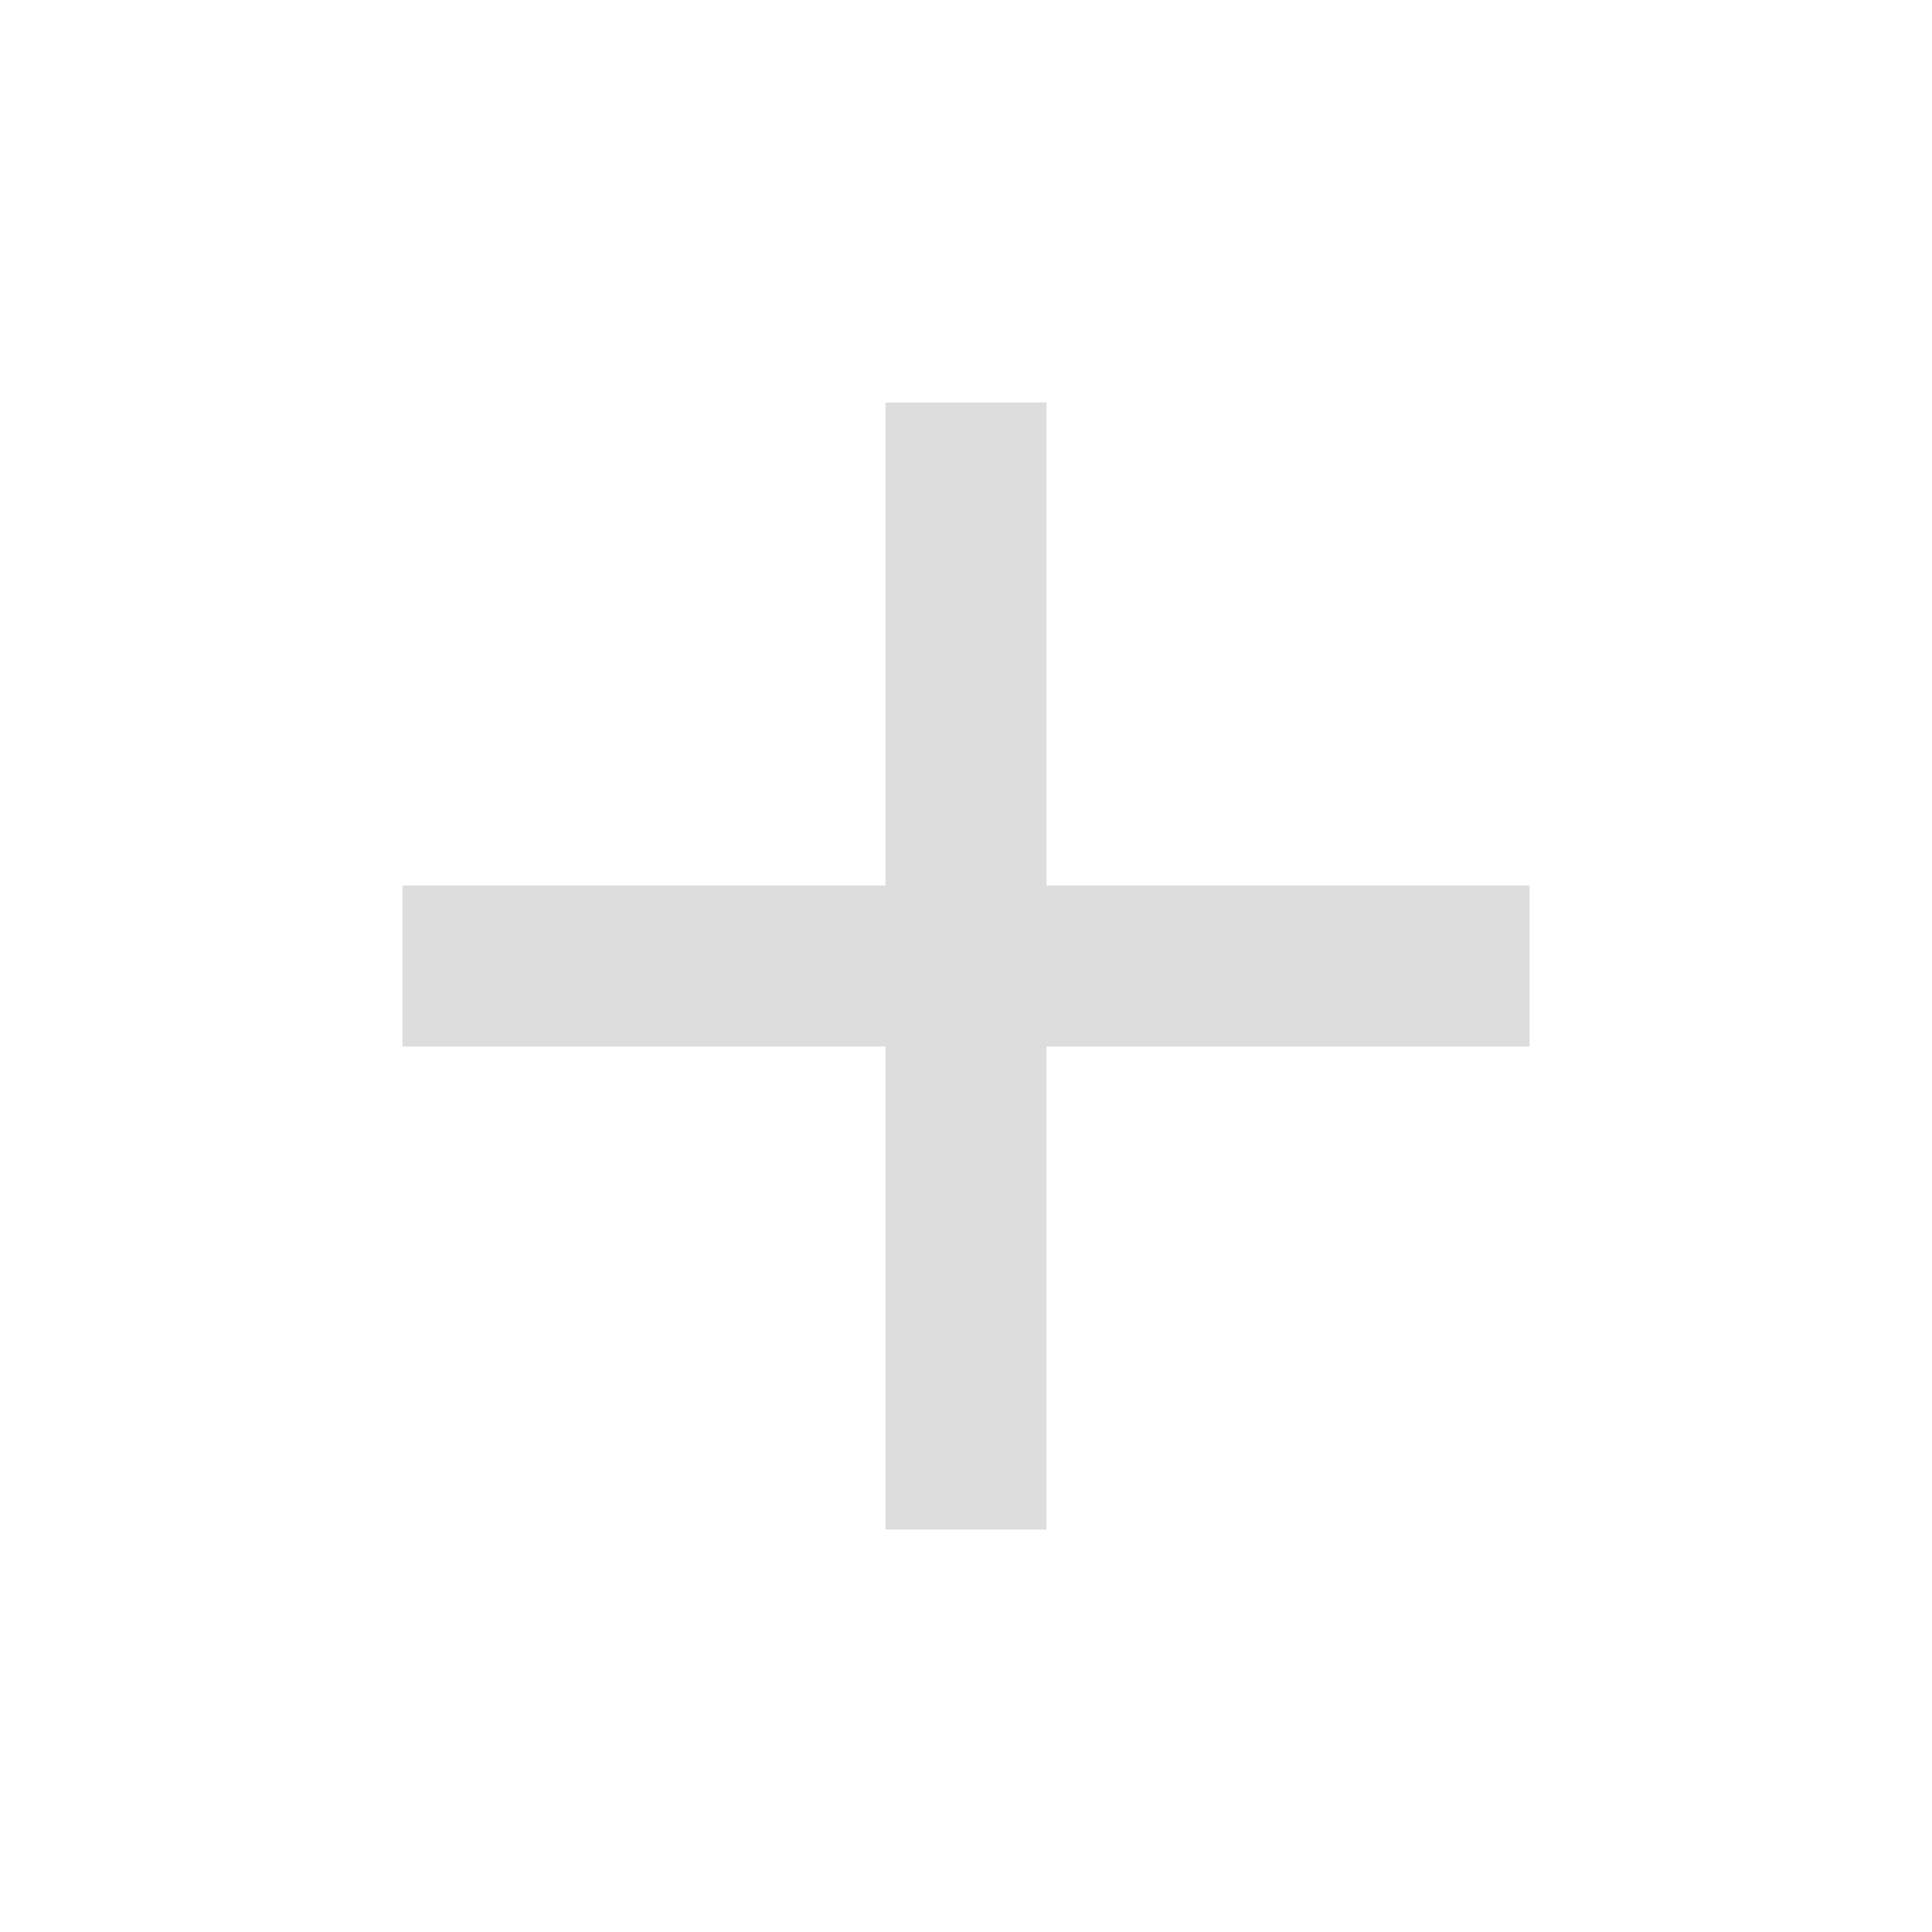
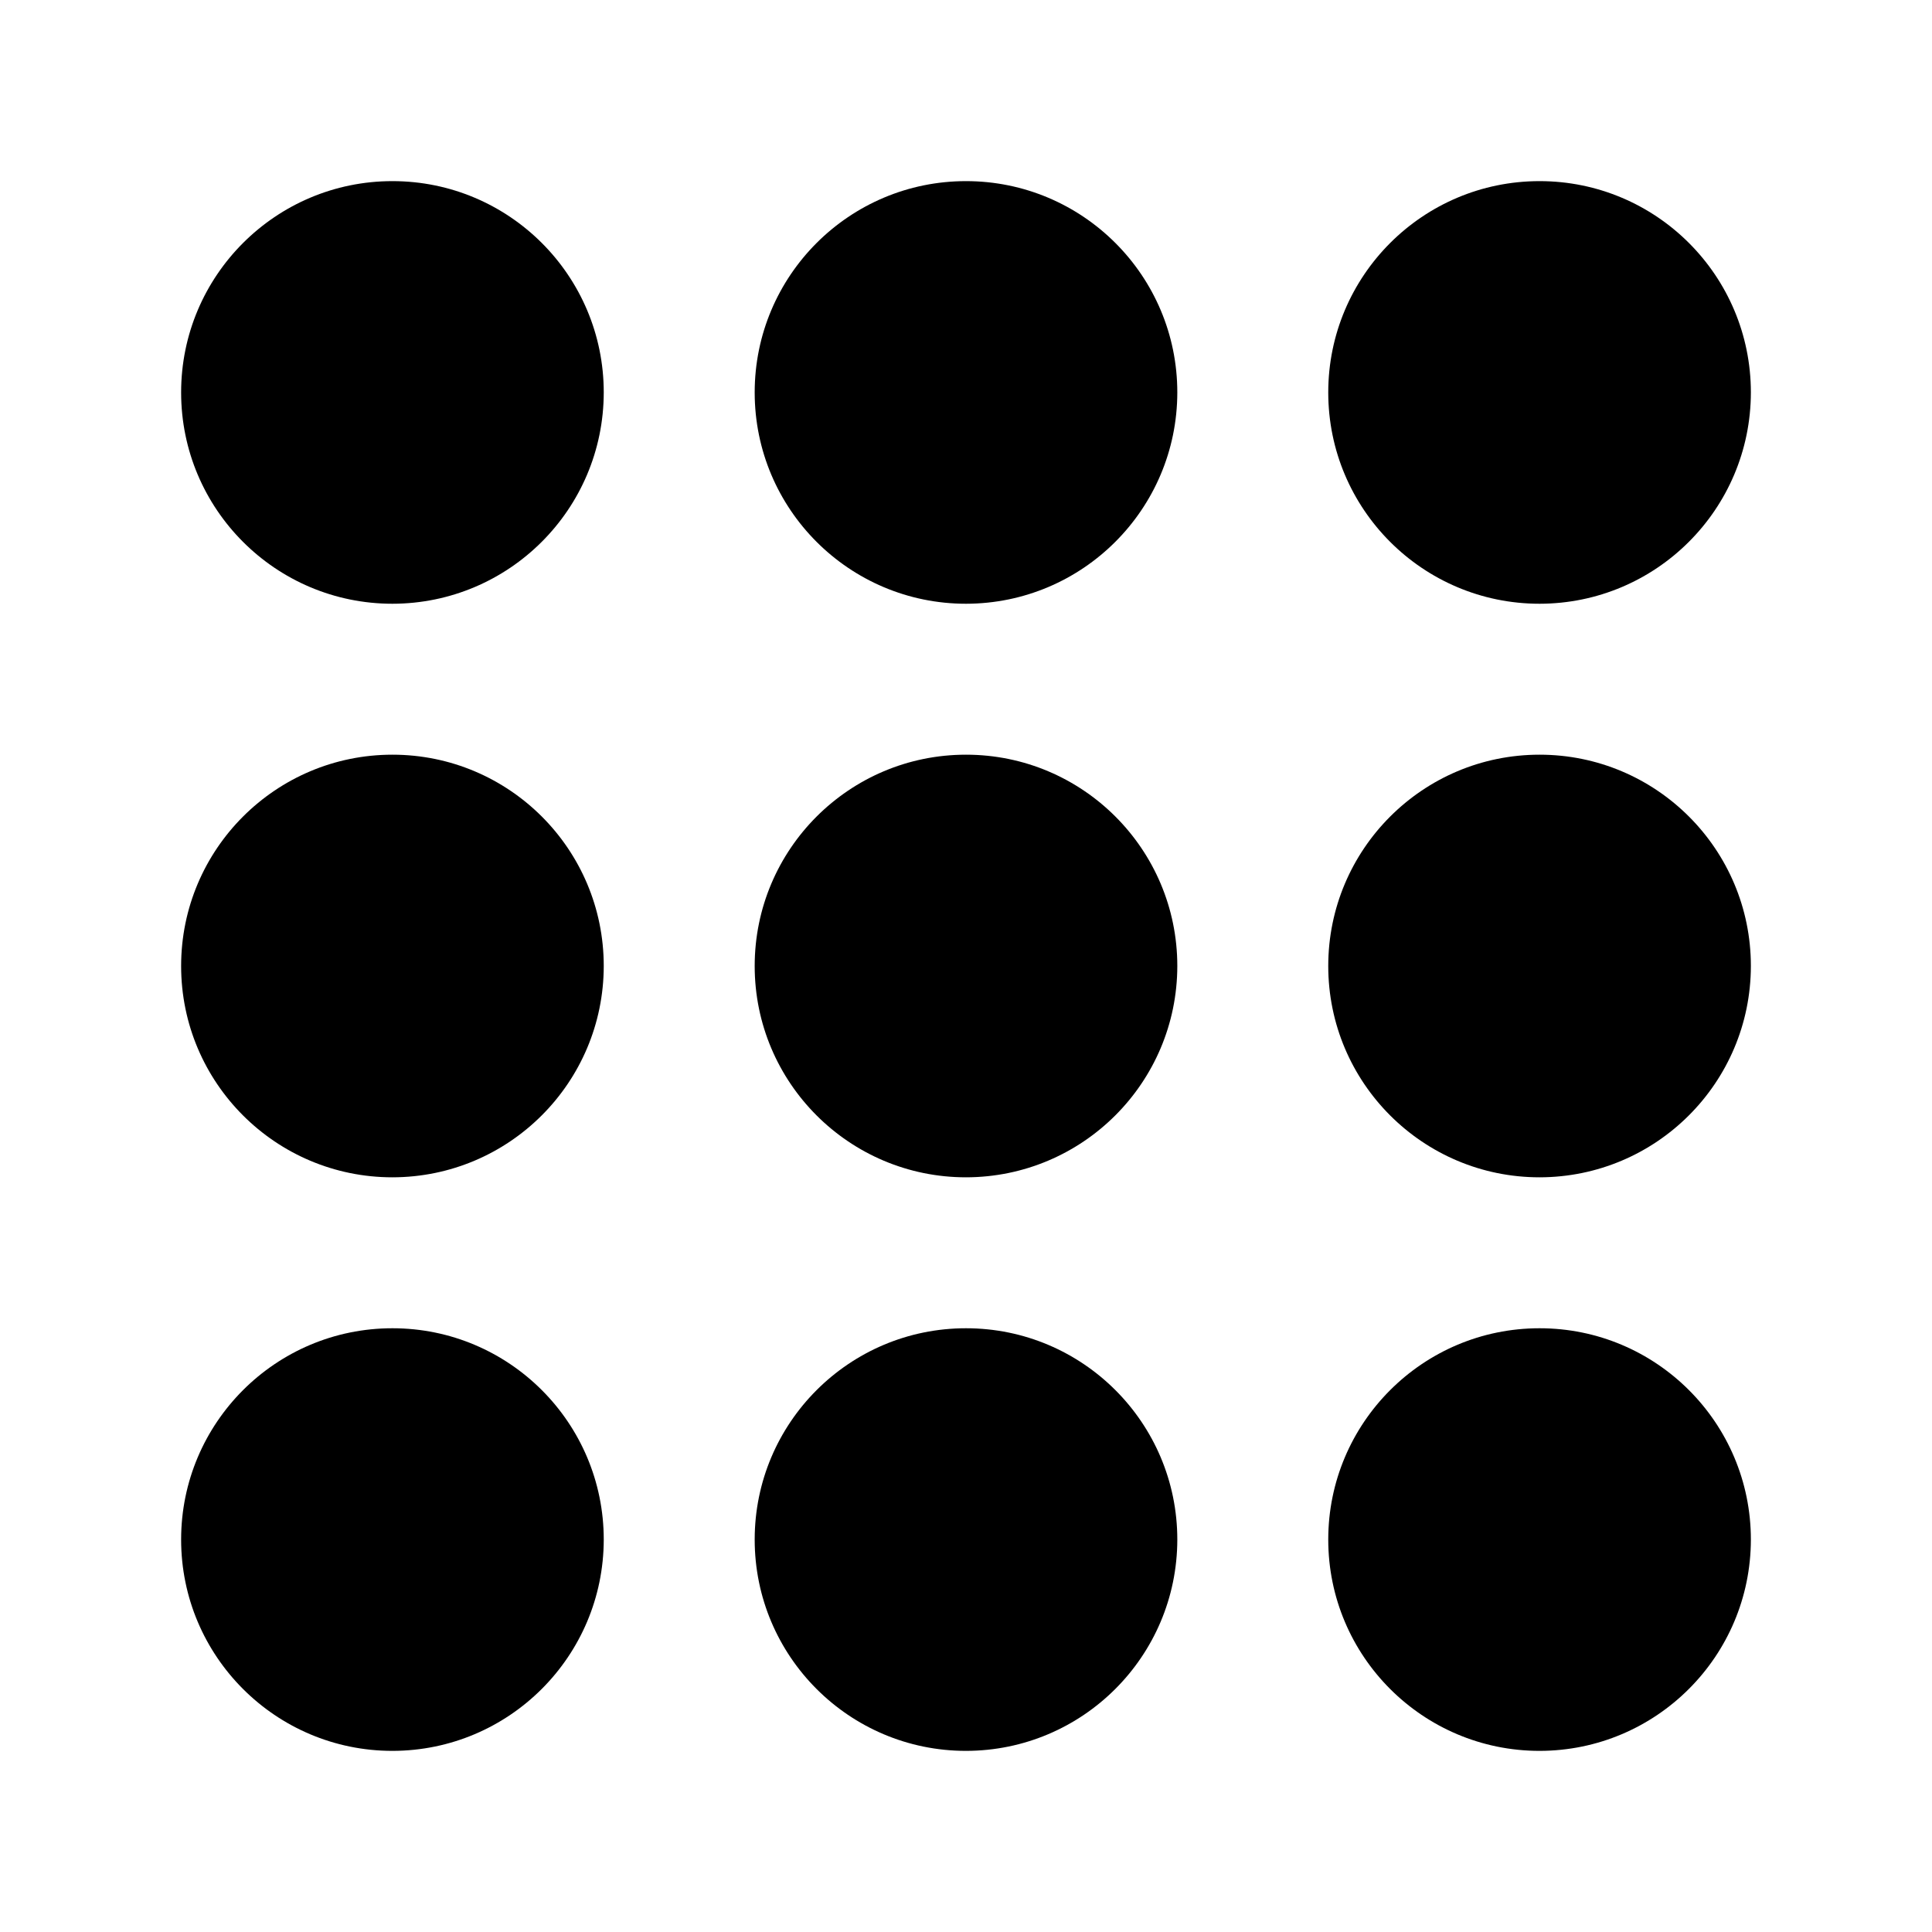
- <svg xmlns="http://www.w3.org/2000/svg" viewBox="0 0 24 24" height="48" width="48" focusable="false" role="img" fill="currentColor" class="StyledIconBase-sc-ea9ulj-0 hRnJPC">
-   <path d="M19 11h-6V5h-2v6H5v2h6v6h2v-6h6z" fill="#DDDDDD" />
+ <svg xmlns="http://www.w3.org/2000/svg" viewBox="0 0 512 512" height="48" width="48" focusable="false" role="img" fill="currentColor" class="StyledIconBase-sc-ea9ulj-0 hRnJPC">
+   <path d="M104 160a56 56 0 1 1 56-56 56.06 56.06 0 0 1-56 56zm152 0a56 56 0 1 1 56-56 56.06 56.06 0 0 1-56 56zm152 0a56 56 0 1 1 56-56 56.06 56.06 0 0 1-56 56zM104 312a56 56 0 1 1 56-56 56.06 56.06 0 0 1-56 56zm152 0a56 56 0 1 1 56-56 56.06 56.06 0 0 1-56 56zm152 0a56 56 0 1 1 56-56 56.06 56.06 0 0 1-56 56zM104 464a56 56 0 1 1 56-56 56.06 56.06 0 0 1-56 56zm152 0a56 56 0 1 1 56-56 56.06 56.06 0 0 1-56 56zm152 0a56 56 0 1 1 56-56 56.06 56.06 0 0 1-56 56z" fill="##DDDDDD" />
</svg>
